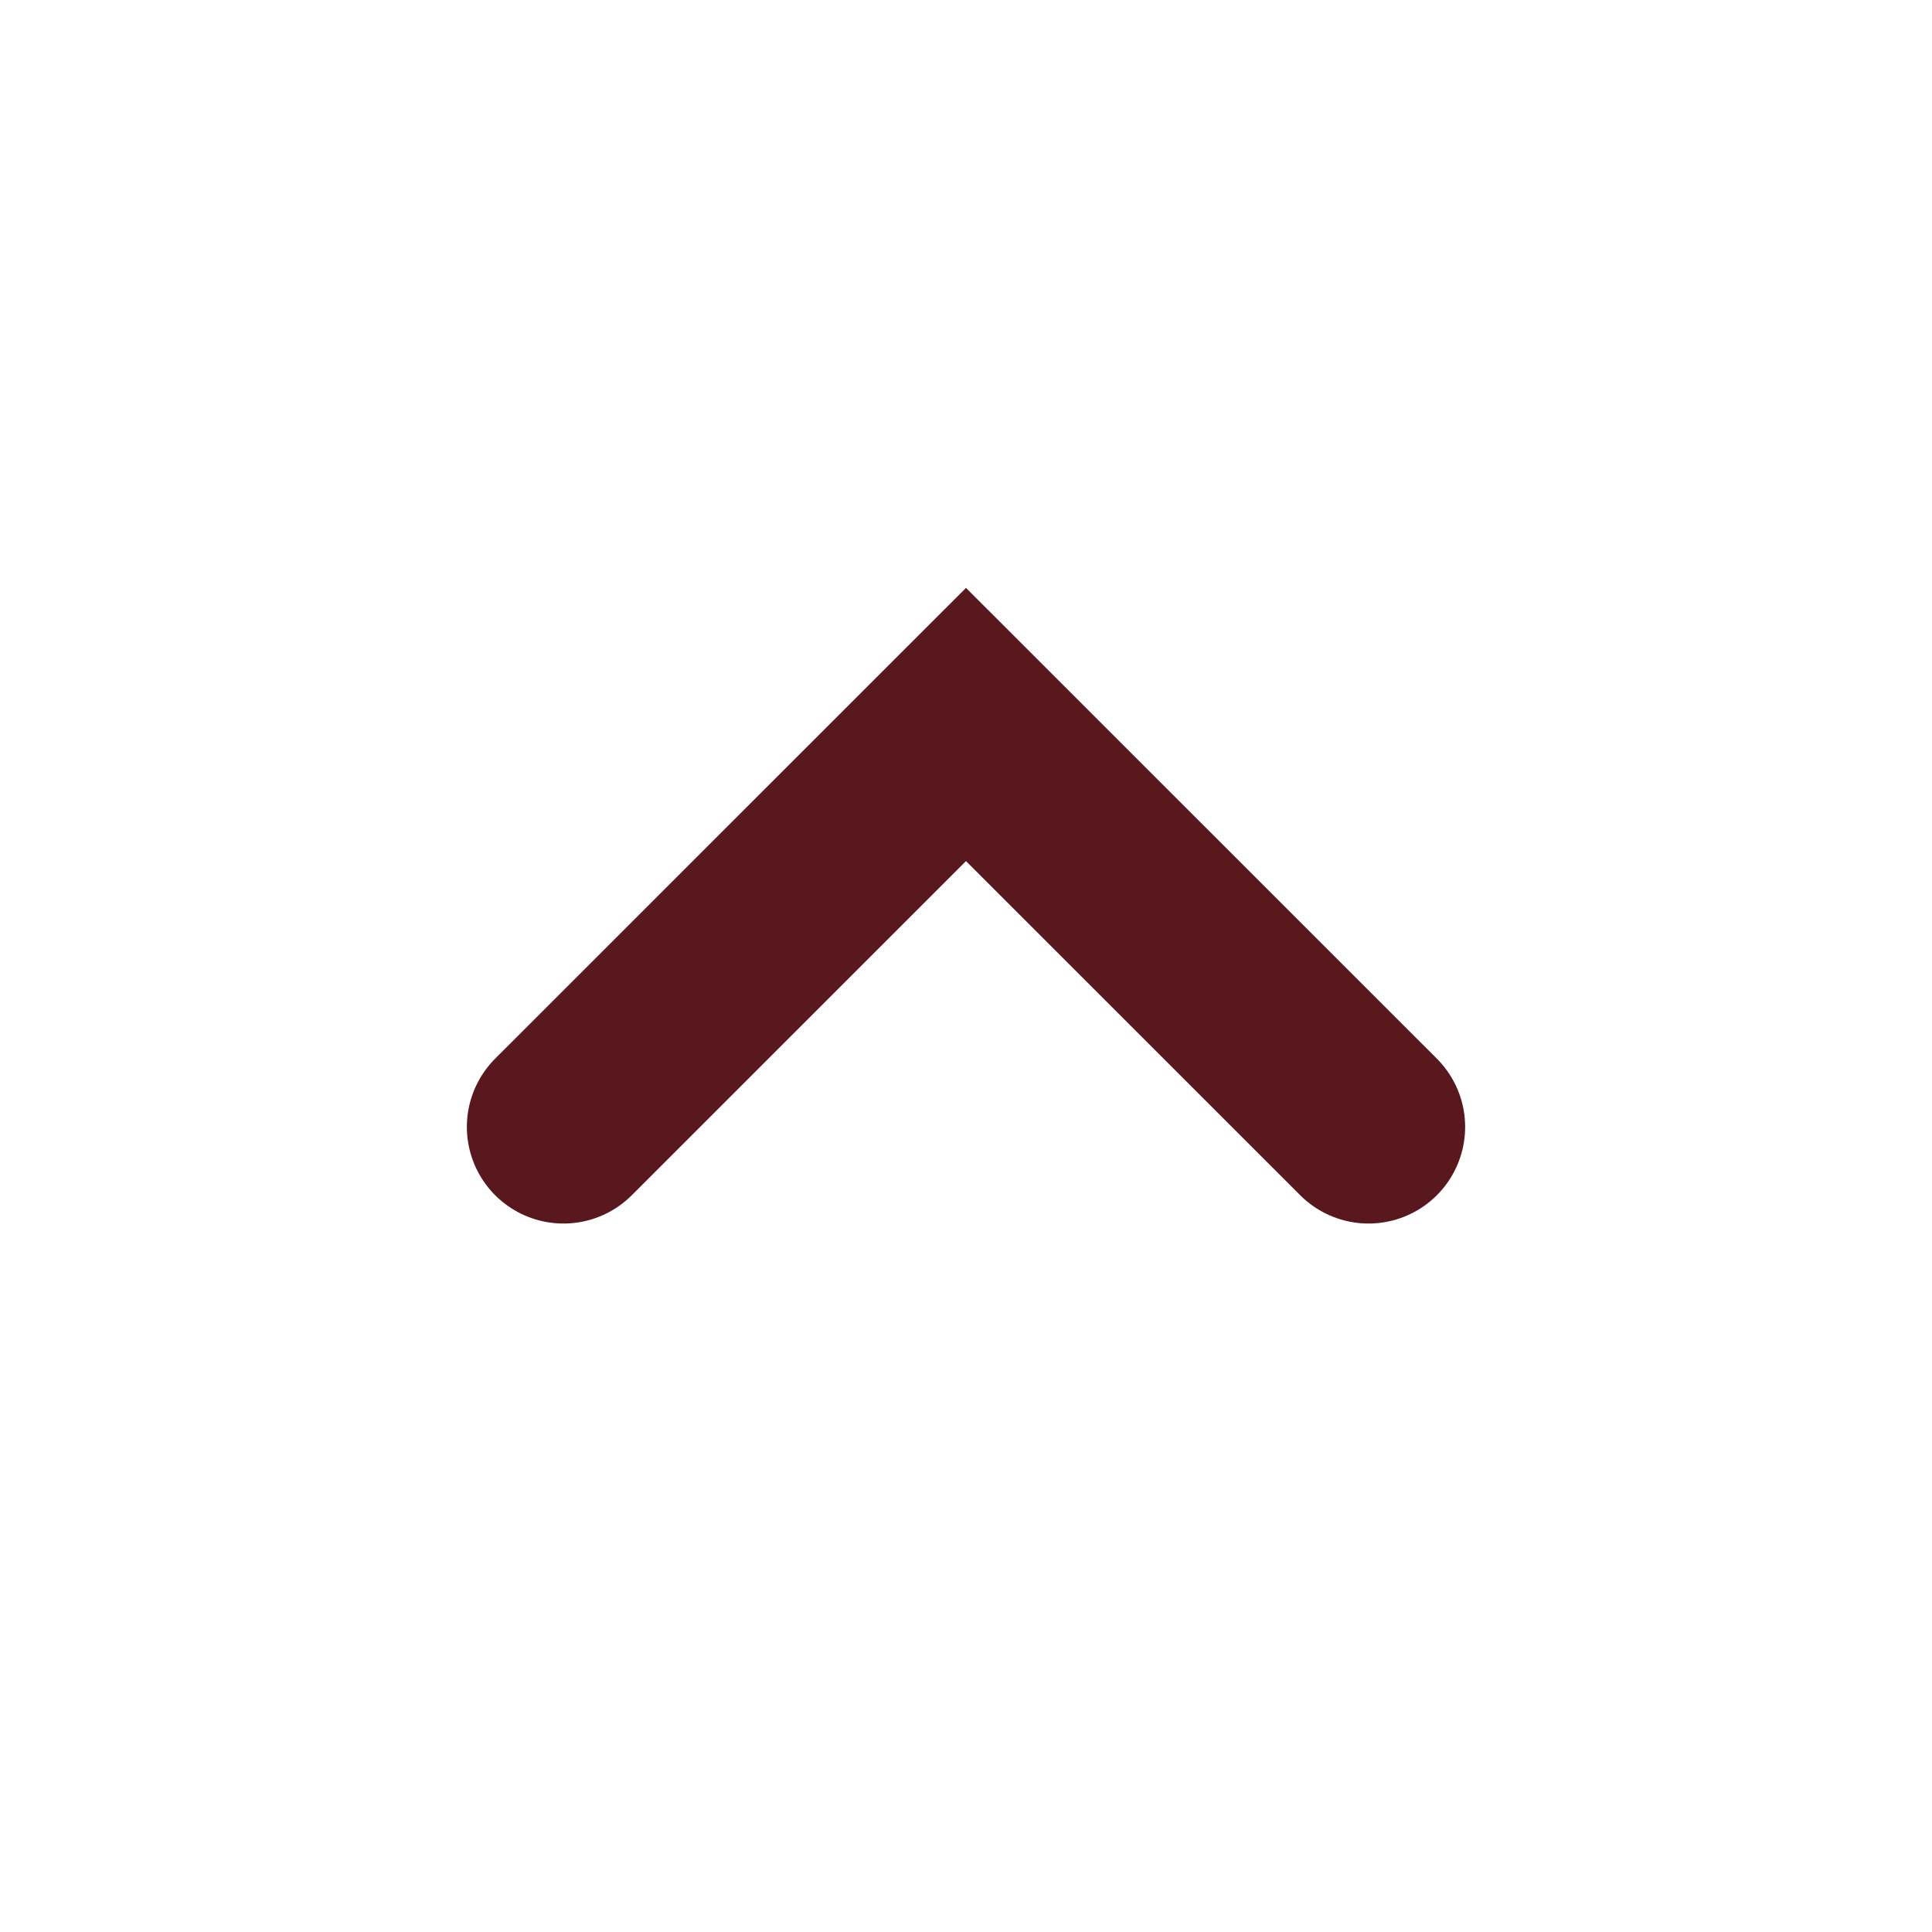
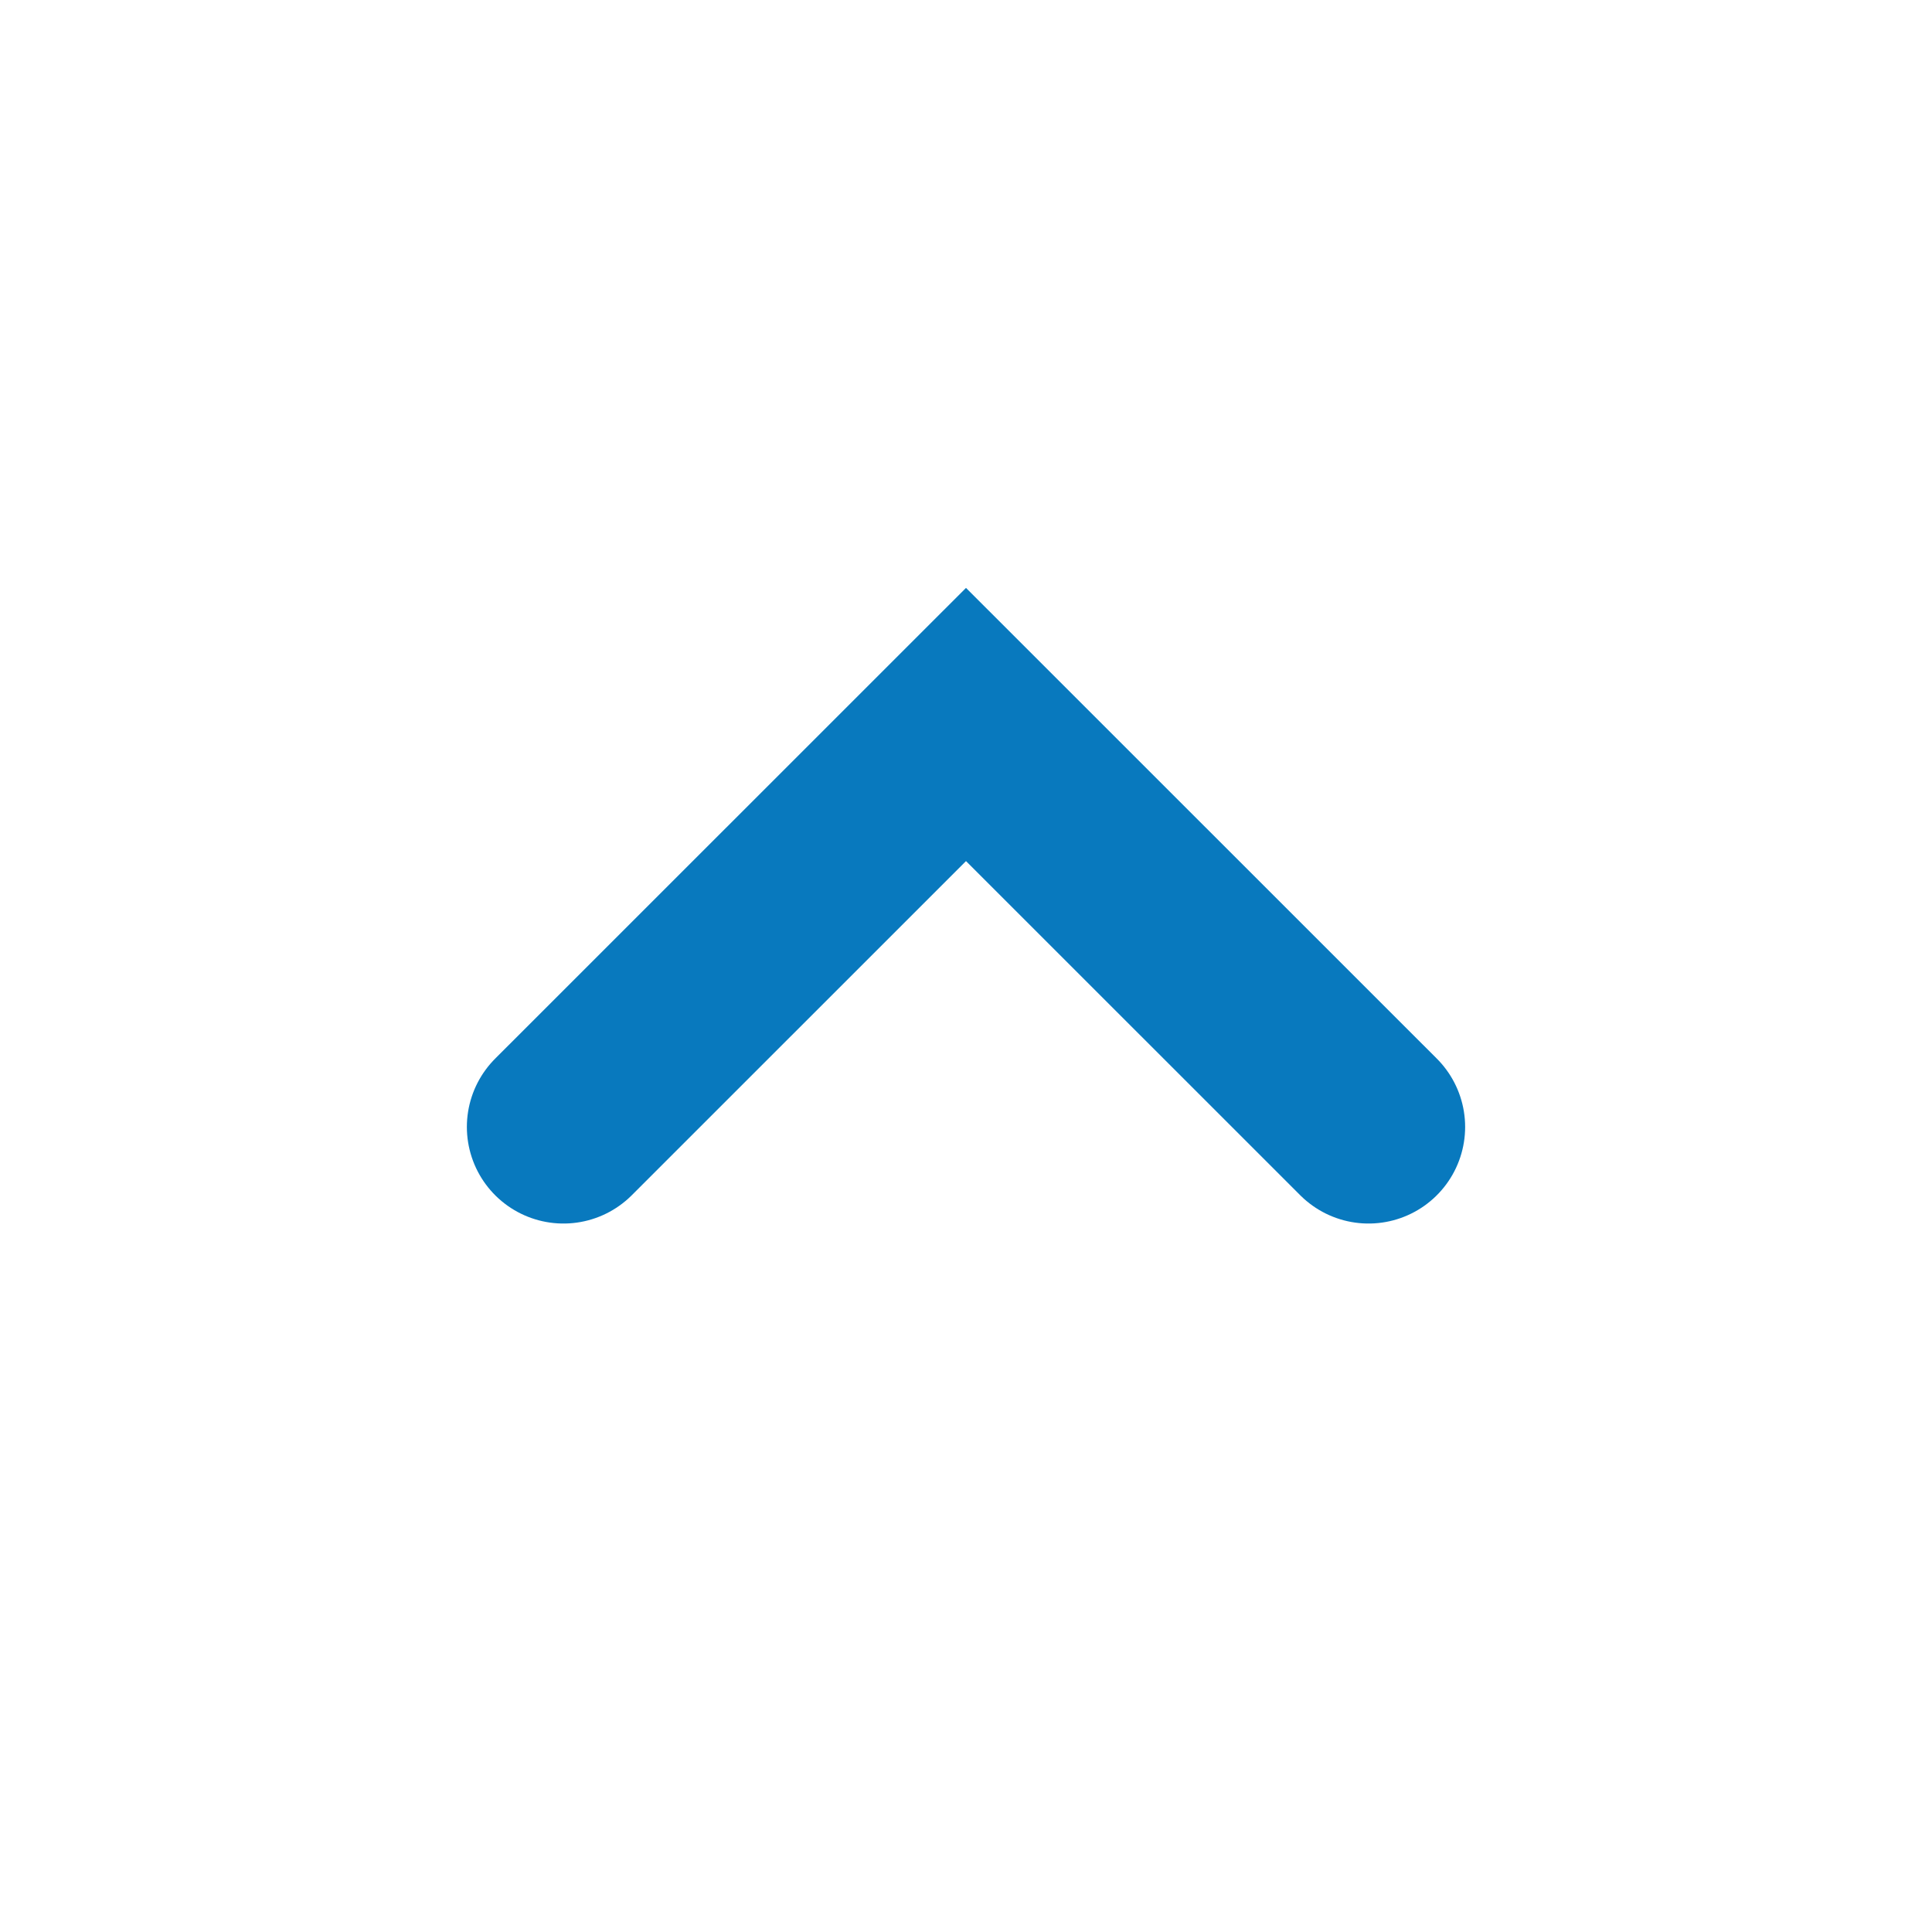
<svg xmlns="http://www.w3.org/2000/svg" width="20" height="20" viewBox="0 0 20 20" fill="none">
-   <path d="M14.167 11.666L10 7.5L5.833 11.666" stroke="#58181D" stroke-width="2" stroke-linecap="round" />
+   <path d="M14.167 11.666L10 7.5L5.833 11.666" stroke="#0879BE" stroke-width="2" stroke-linecap="round" />
</svg>
